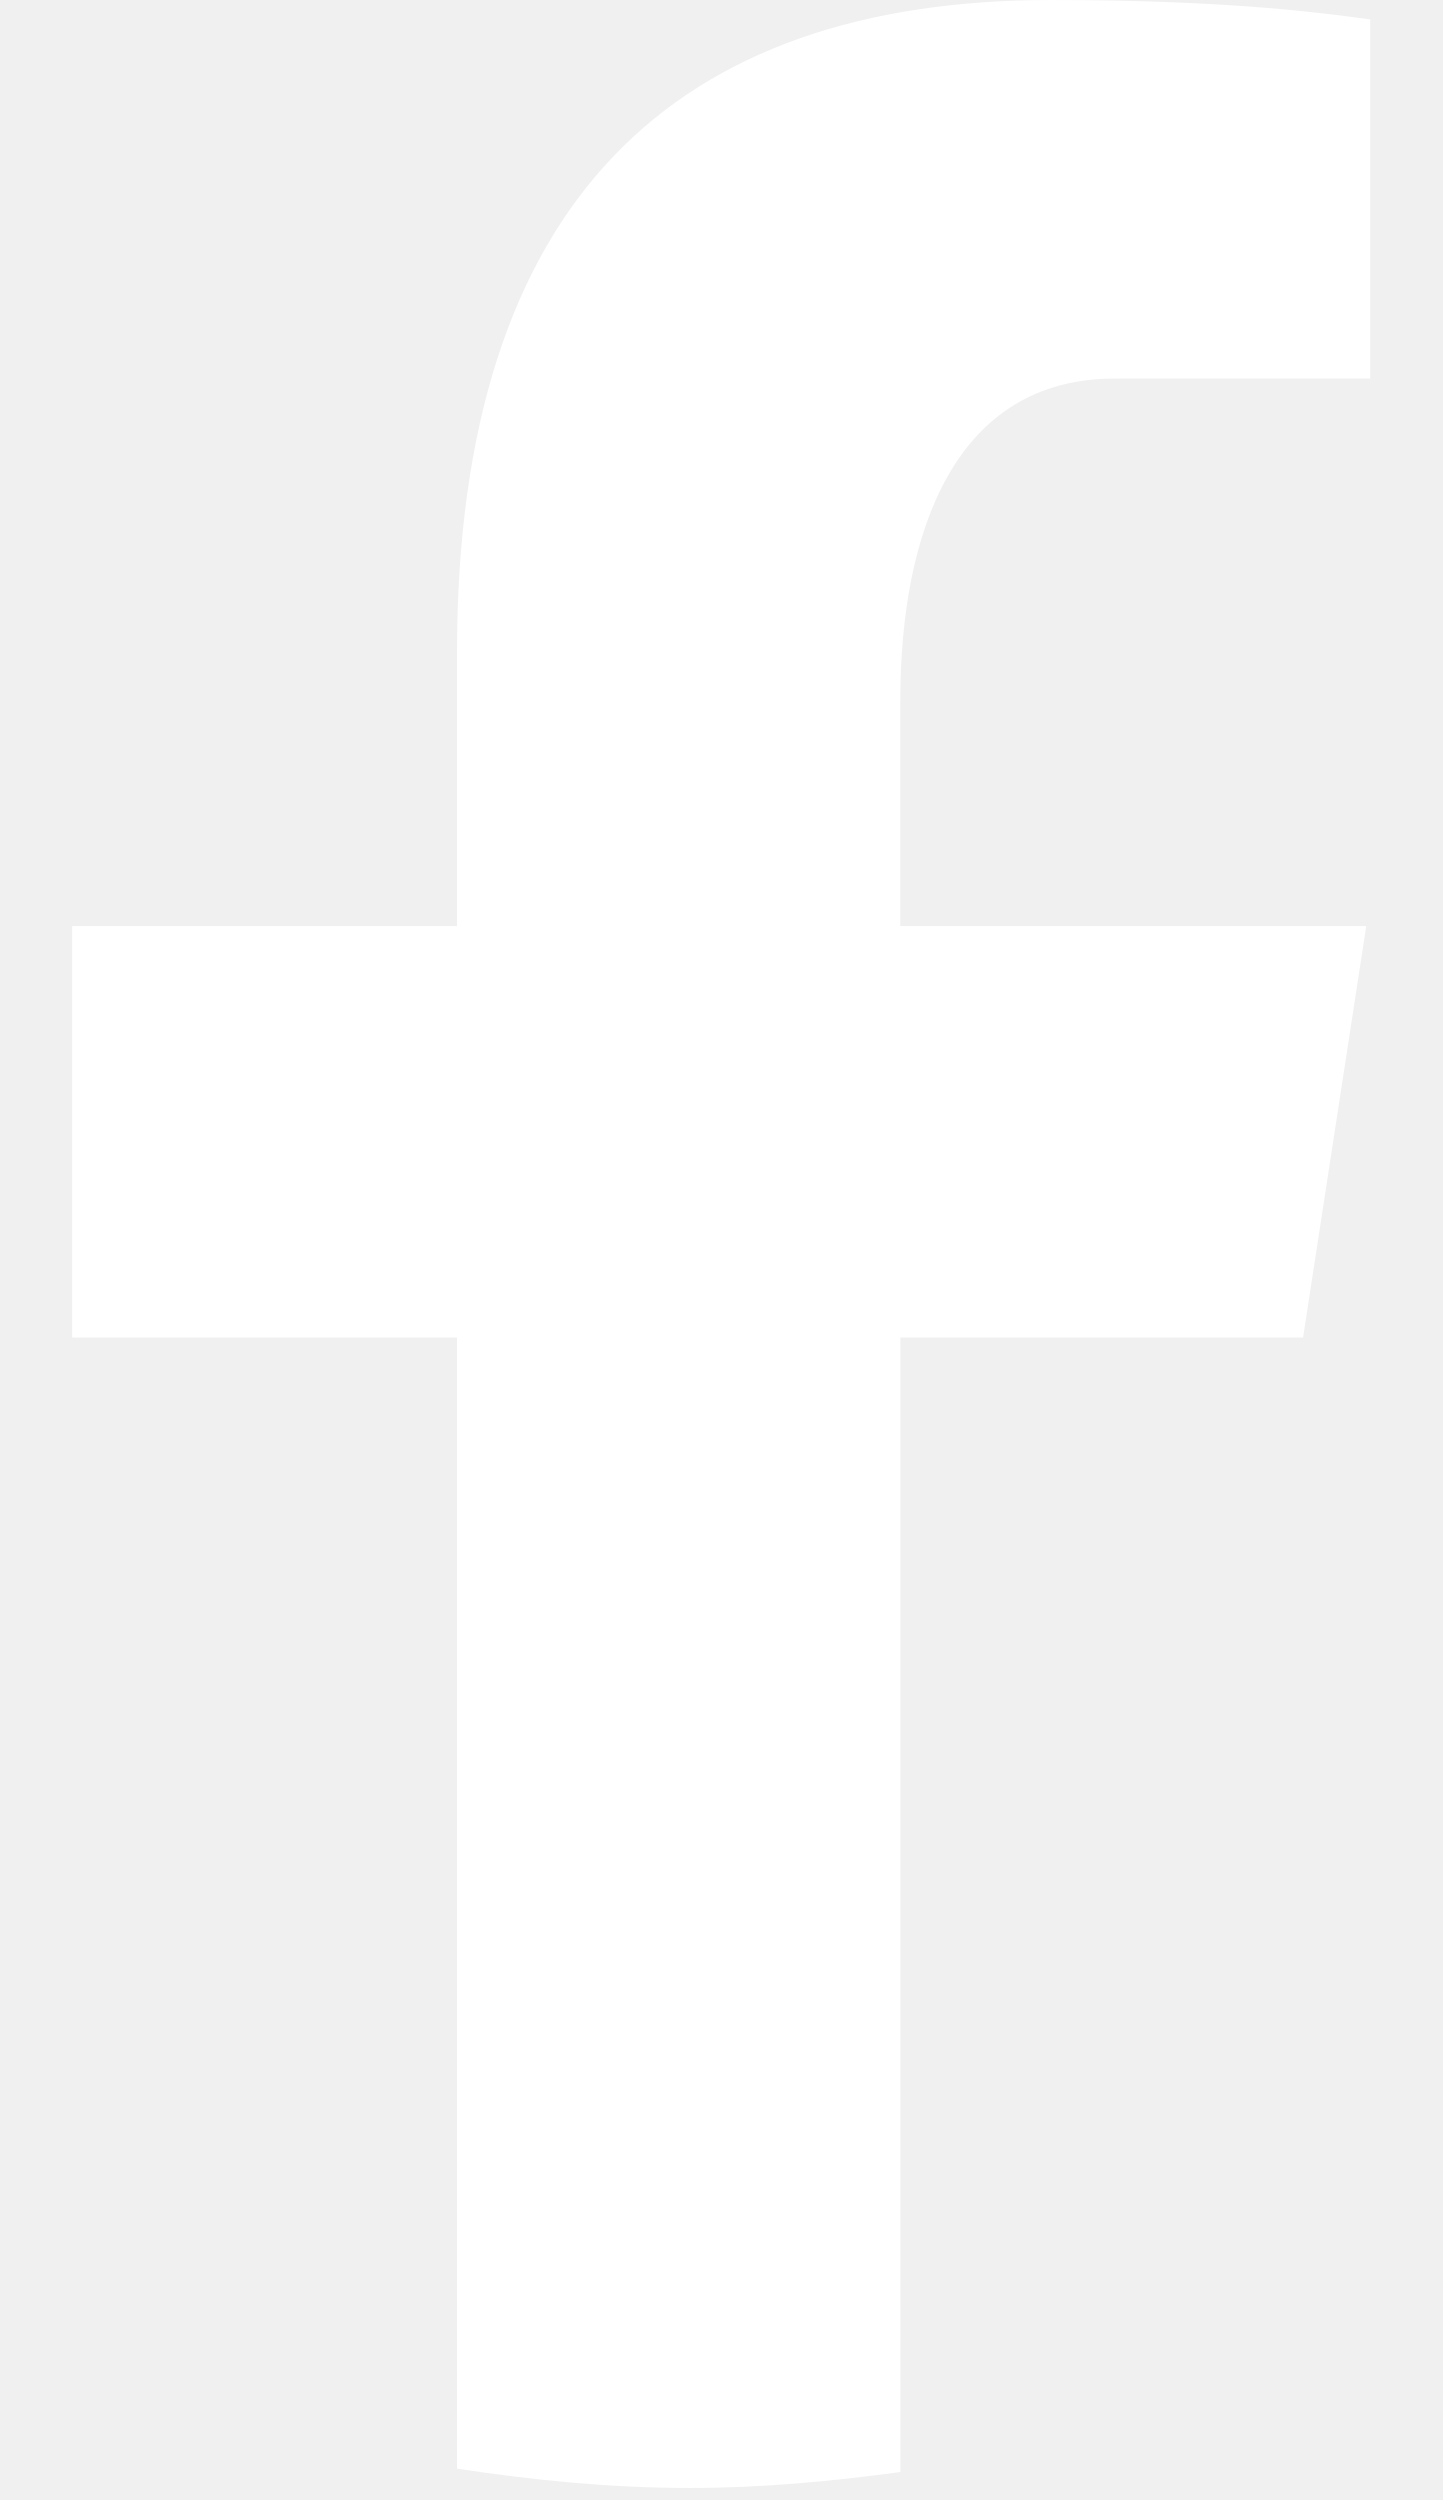
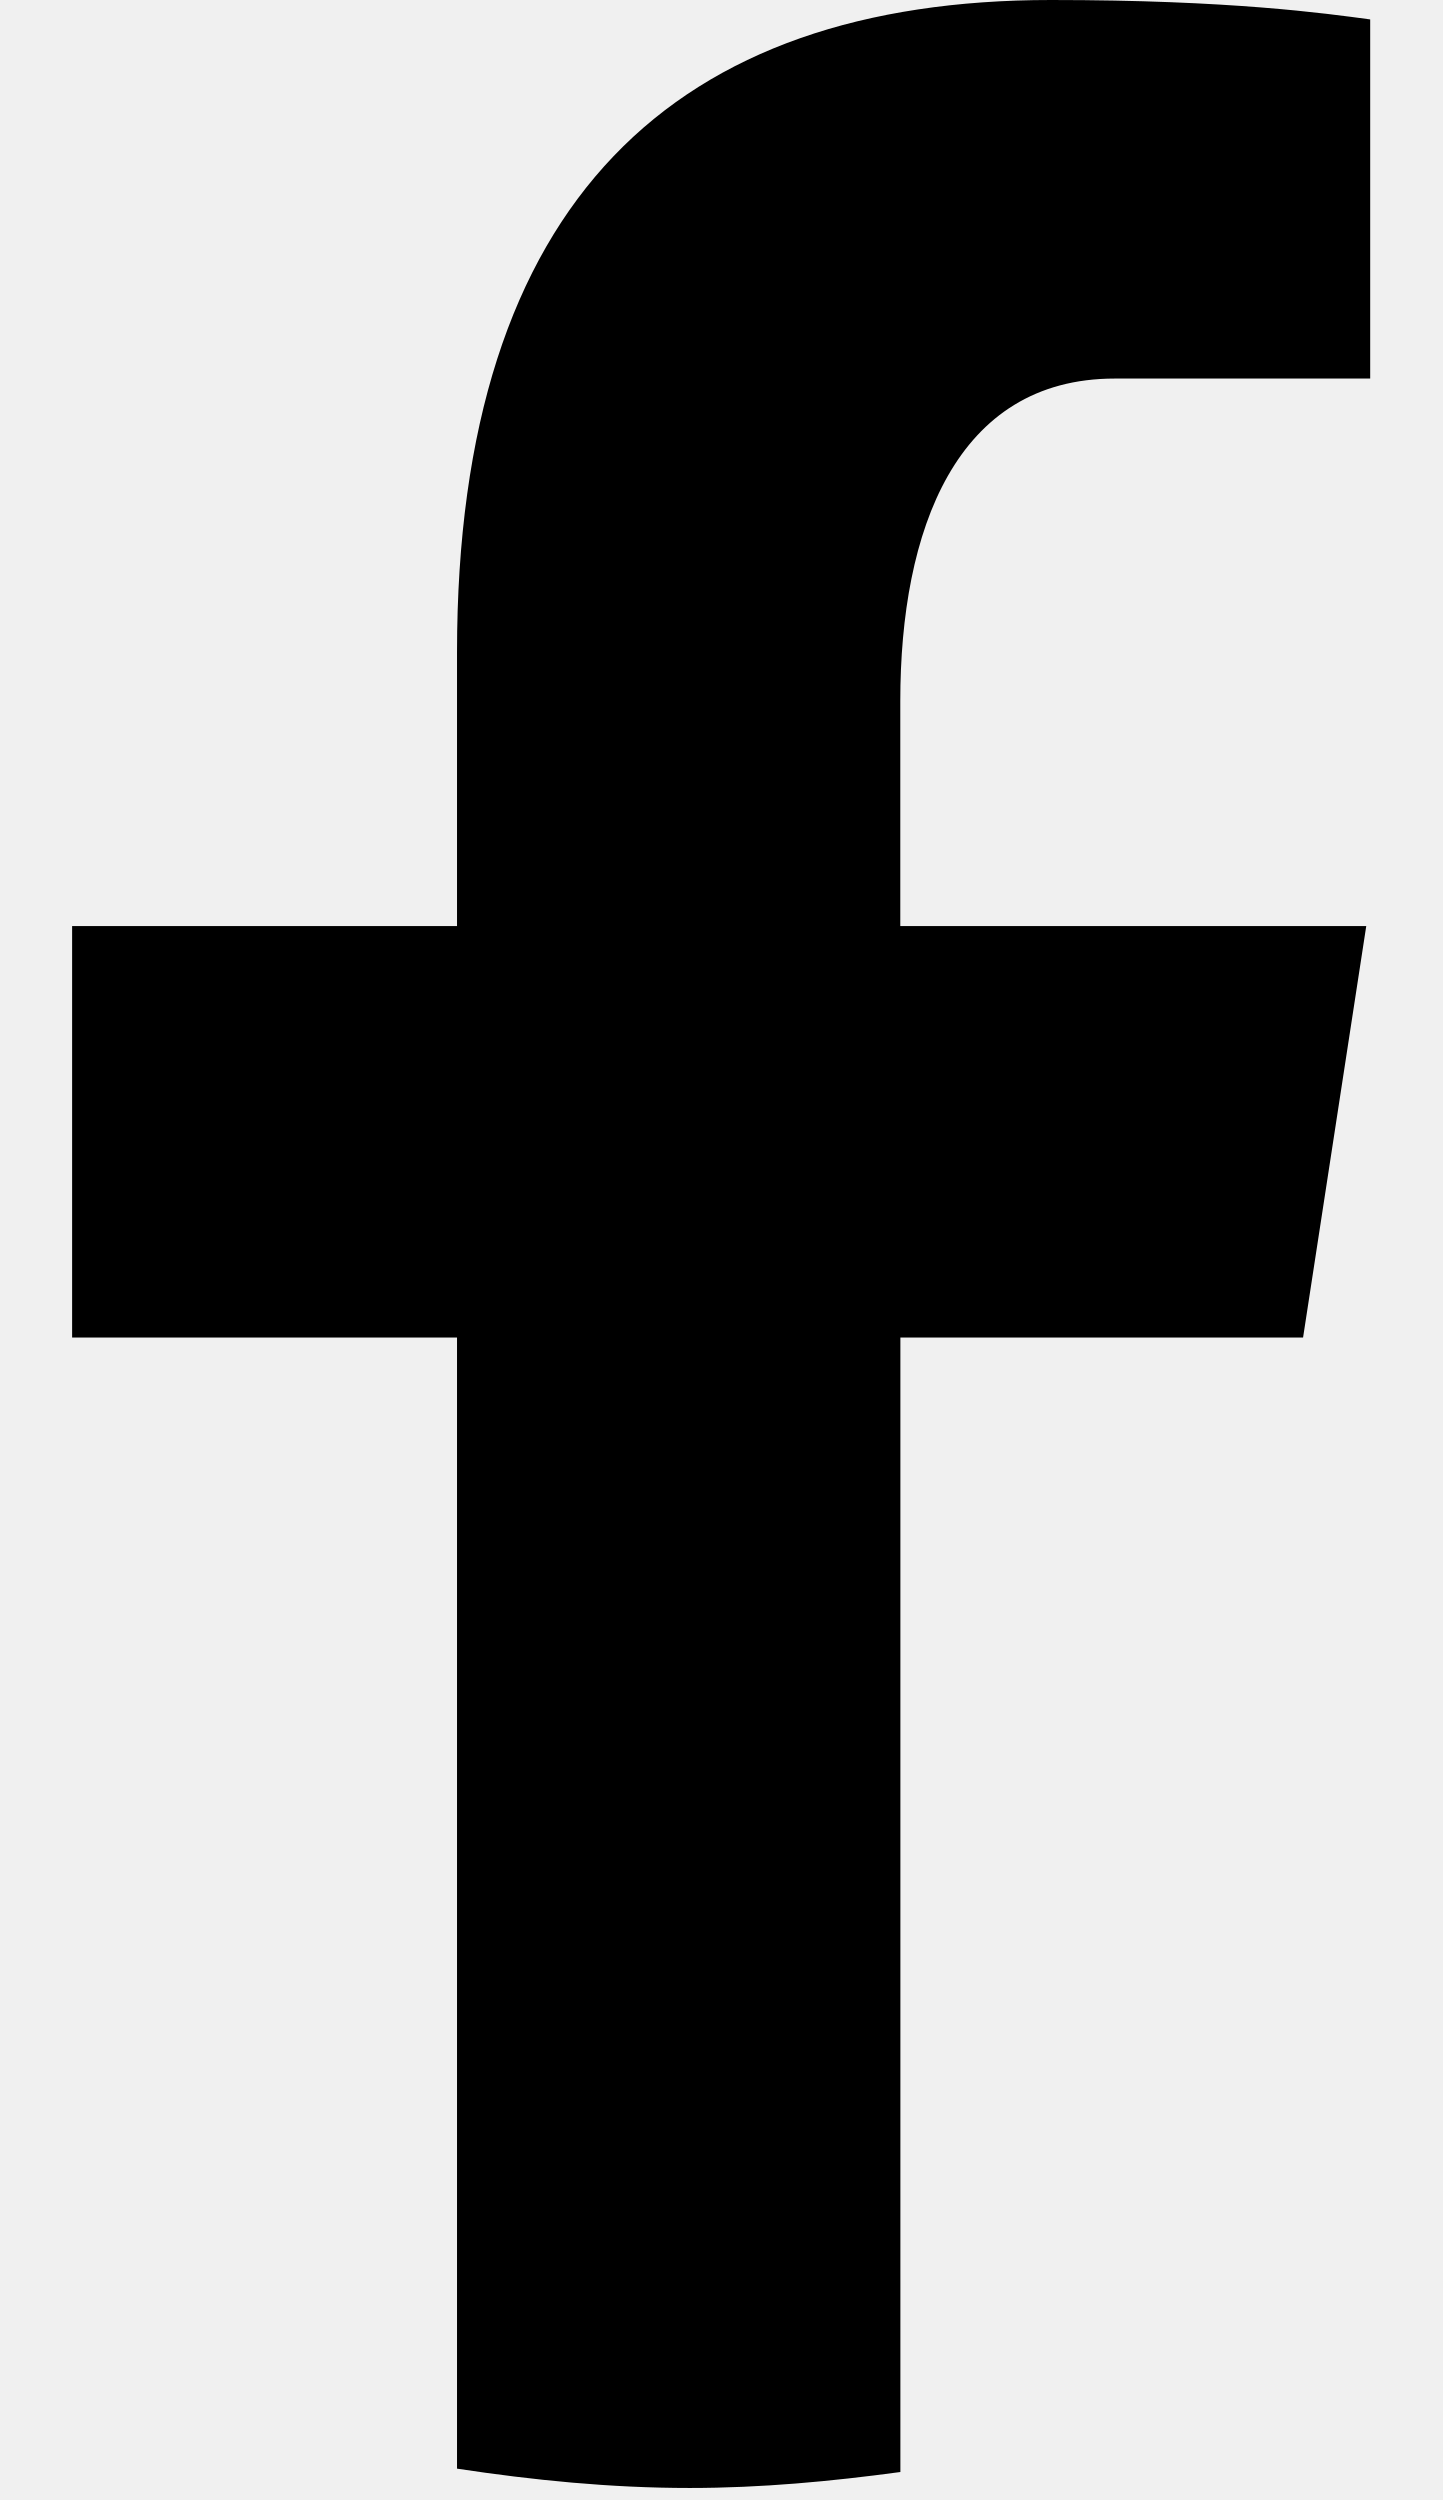
<svg xmlns="http://www.w3.org/2000/svg" width="15" height="26" viewBox="0 0 15 26" fill="none">
-   <path d="M9.364 13.91H13.552L14.209 9.631H9.363V7.292C9.363 5.514 9.941 3.937 11.594 3.937H14.25V0.202C13.783 0.139 12.796 0 10.931 0C7.037 0 4.753 2.069 4.753 6.783V9.631H0.75V13.91H4.753V25.674C5.546 25.794 6.349 25.875 7.174 25.875C7.919 25.875 8.646 25.806 9.364 25.709V13.91Z" fill="white" />
+   <path d="M9.364 13.91H13.552L14.209 9.631H9.363V7.292C9.363 5.514 9.941 3.937 11.594 3.937H14.25V0.202C13.783 0.139 12.796 0 10.931 0C7.037 0 4.753 2.069 4.753 6.783V9.631H0.75V13.91H4.753V25.674C5.546 25.794 6.349 25.875 7.174 25.875C7.919 25.875 8.646 25.806 9.364 25.709V13.91Z" fill="currentColor" />
</svg>
